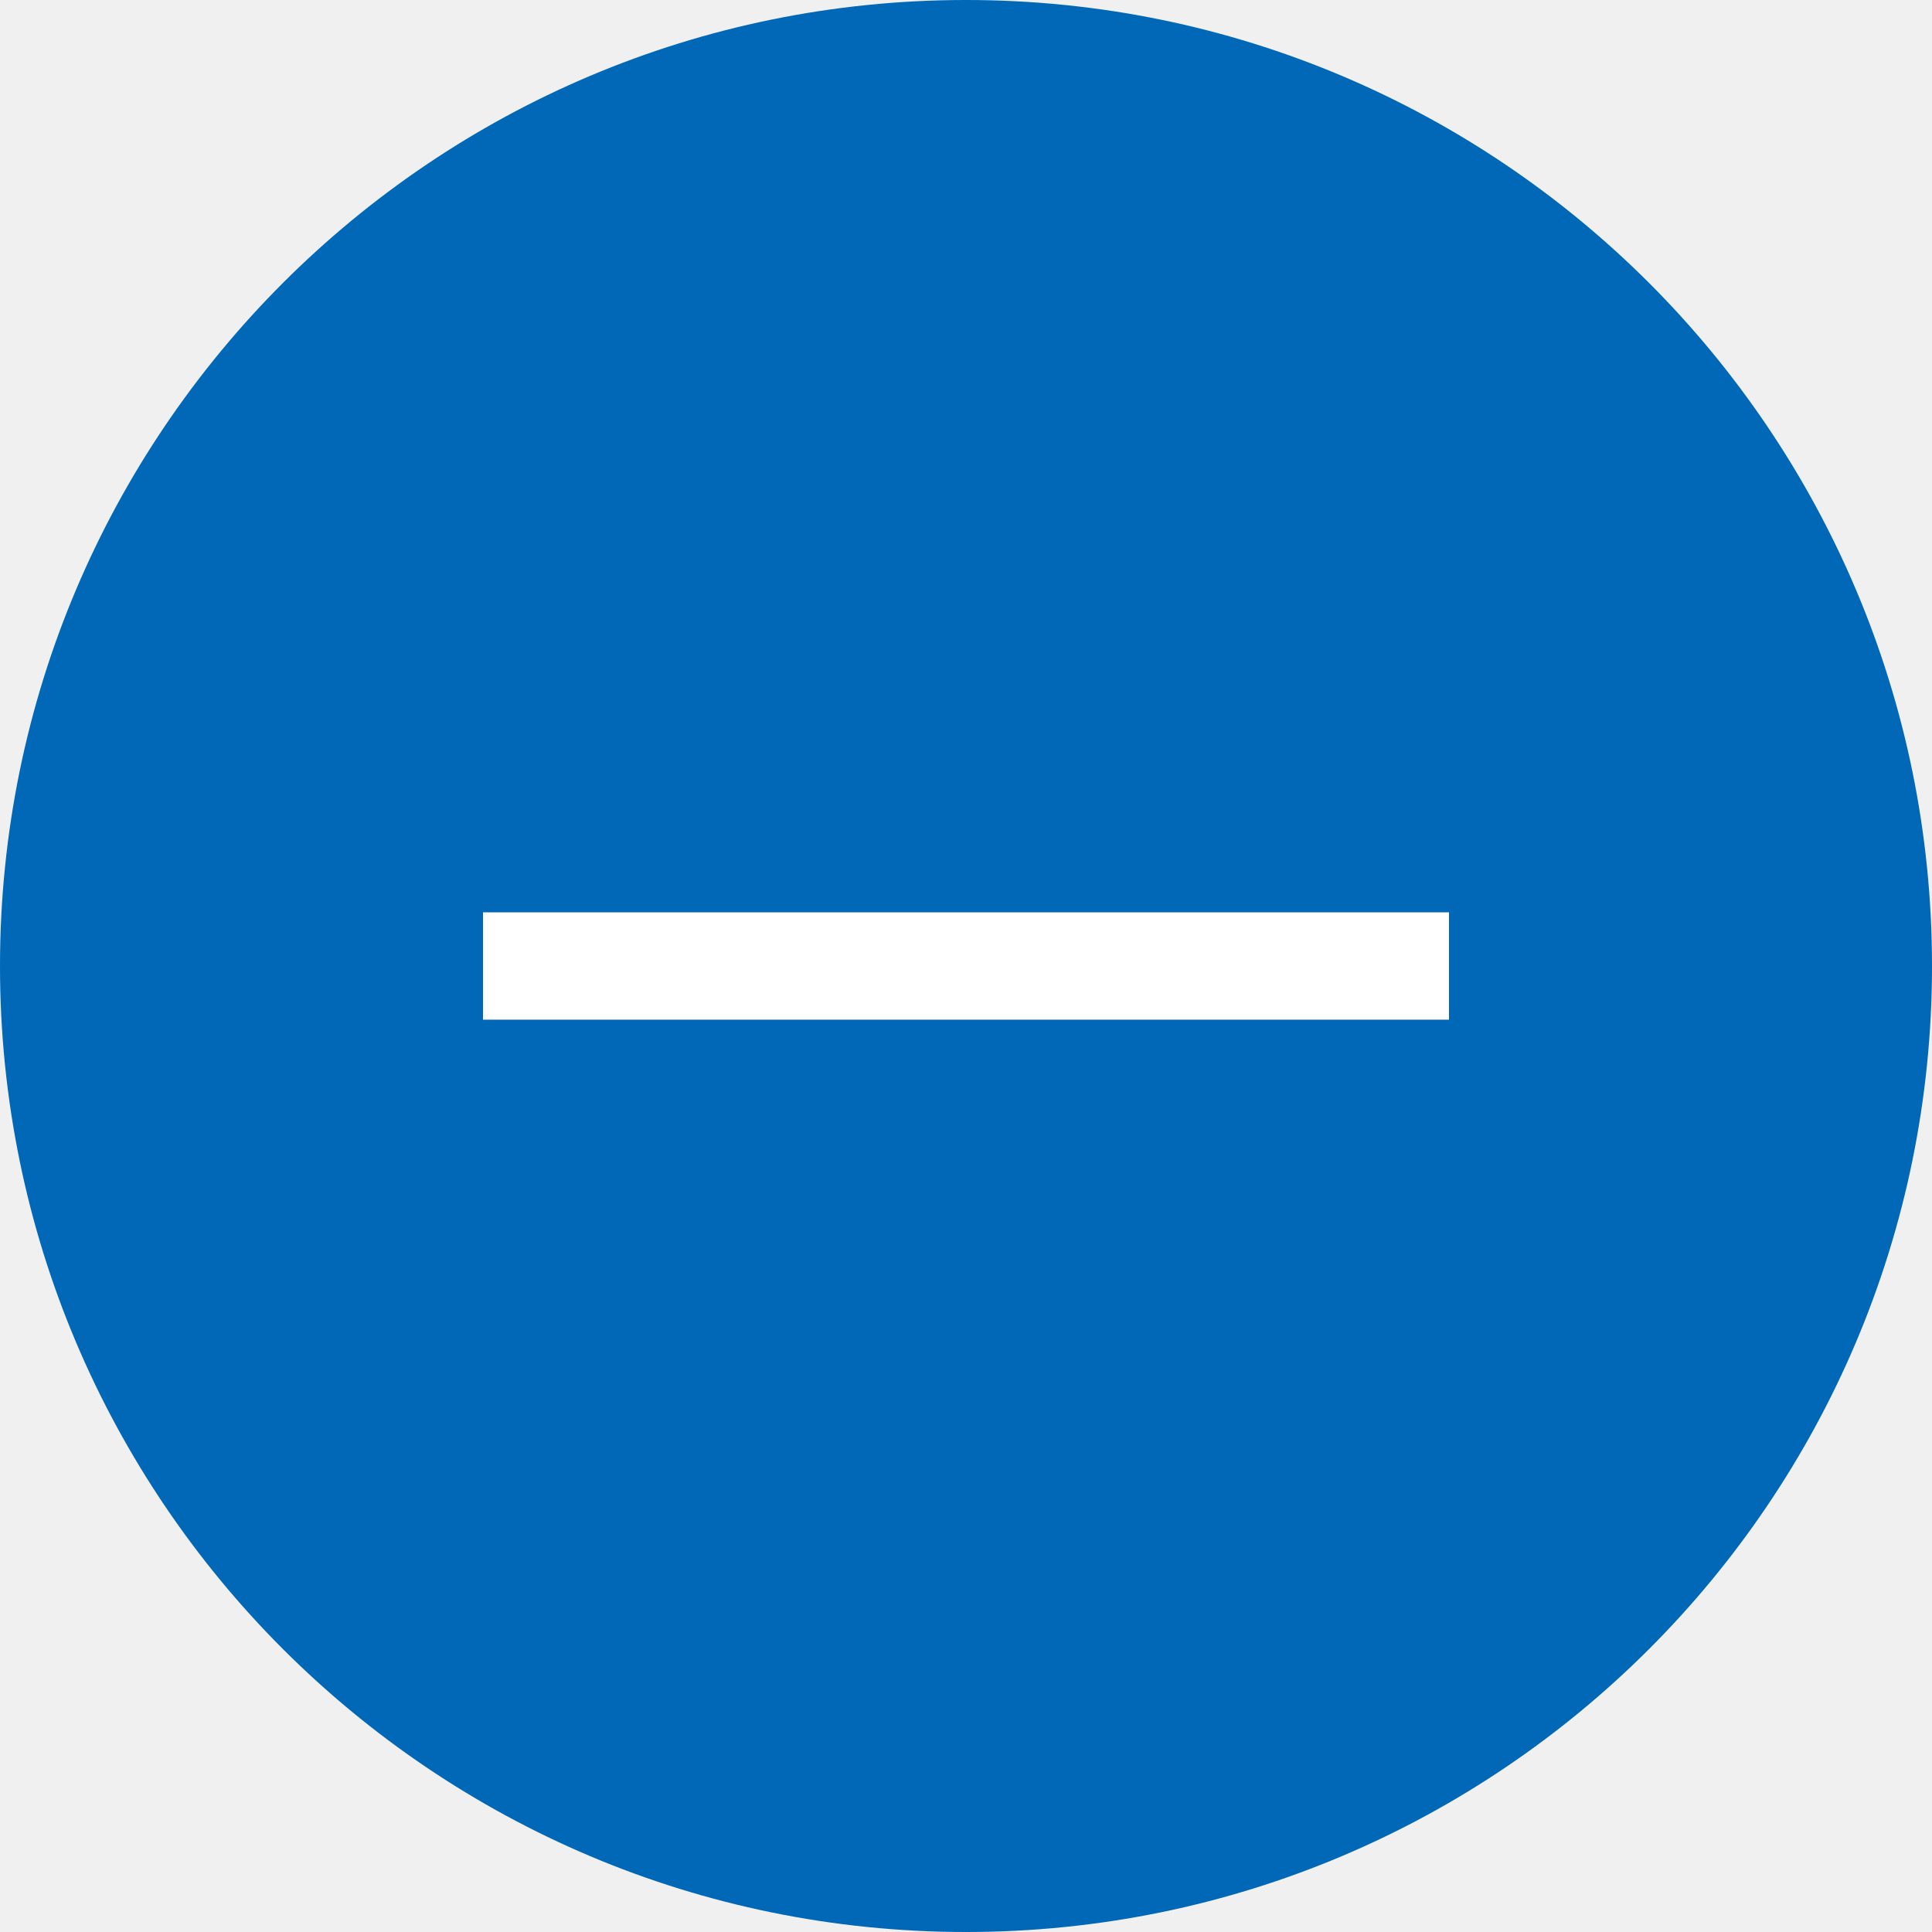
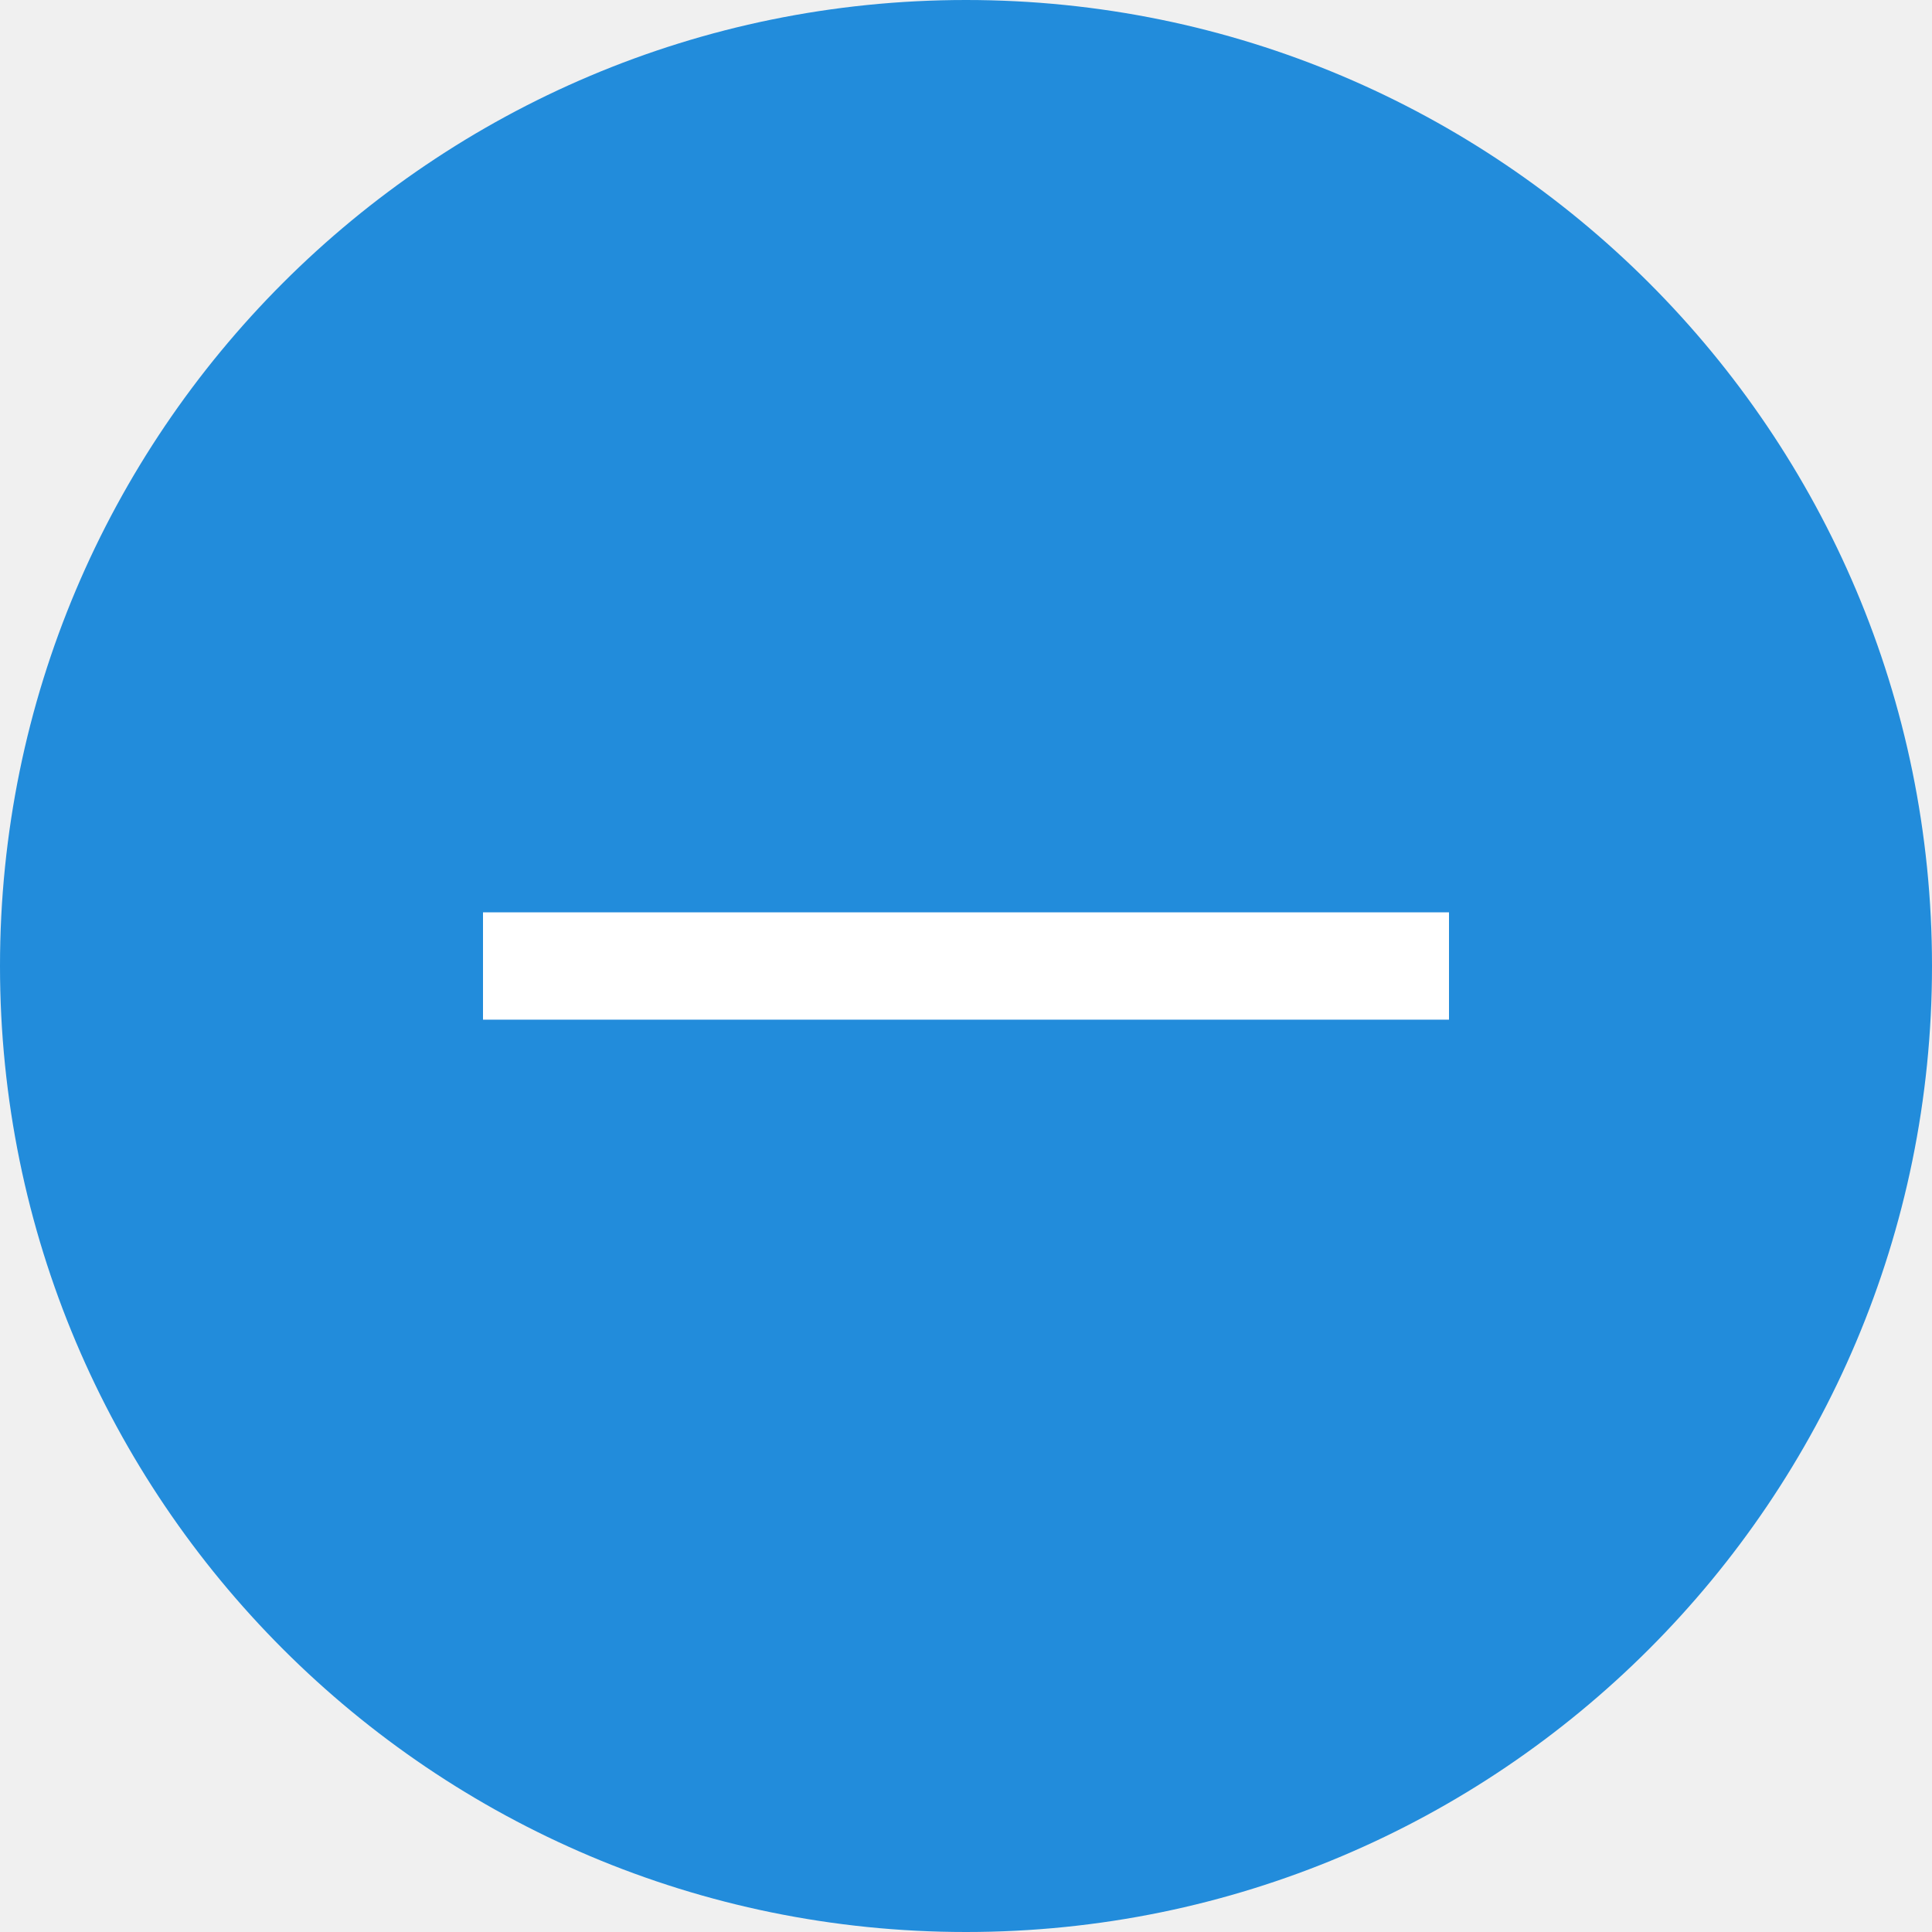
<svg xmlns="http://www.w3.org/2000/svg" width="18" height="18" viewBox="0 0 18 18" fill="none">
-   <rect width="18" height="18" rx="9" fill="#0068B6" />
+   <rect width="18" height="18" rx="9" fill="#228CDB" />
  <path d="M4.5 9H13.5" stroke="white" />
</svg>
